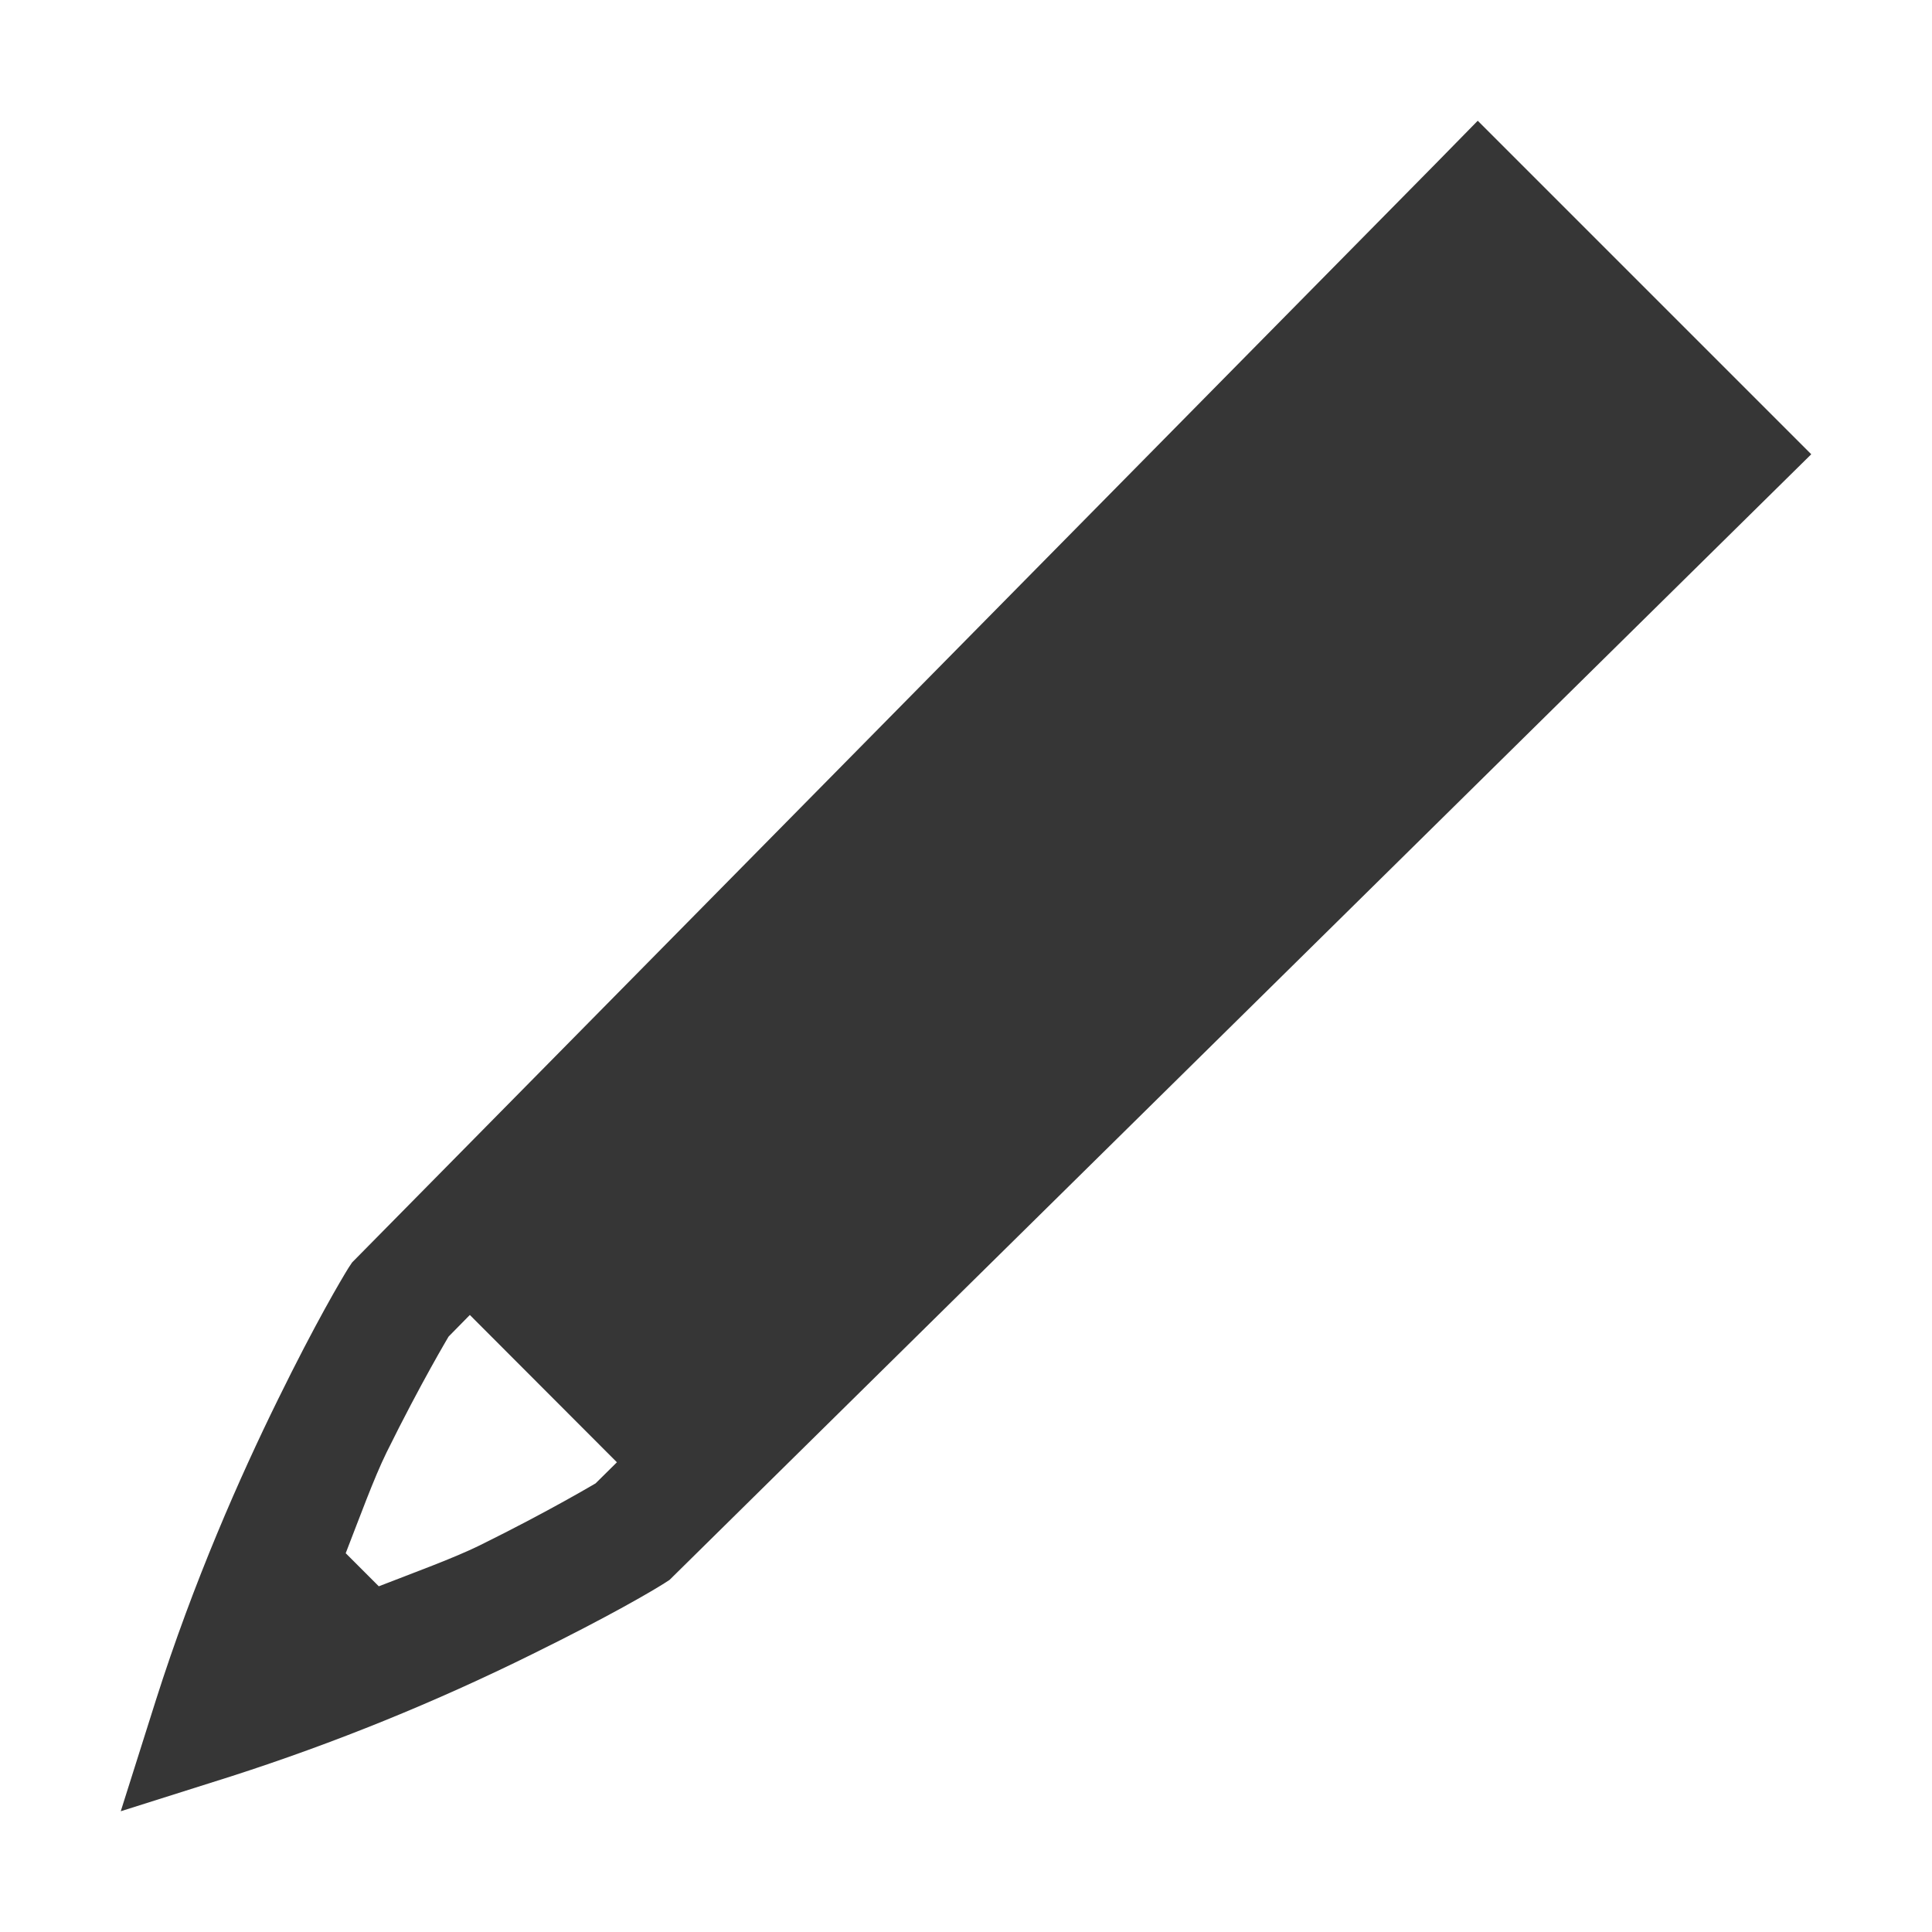
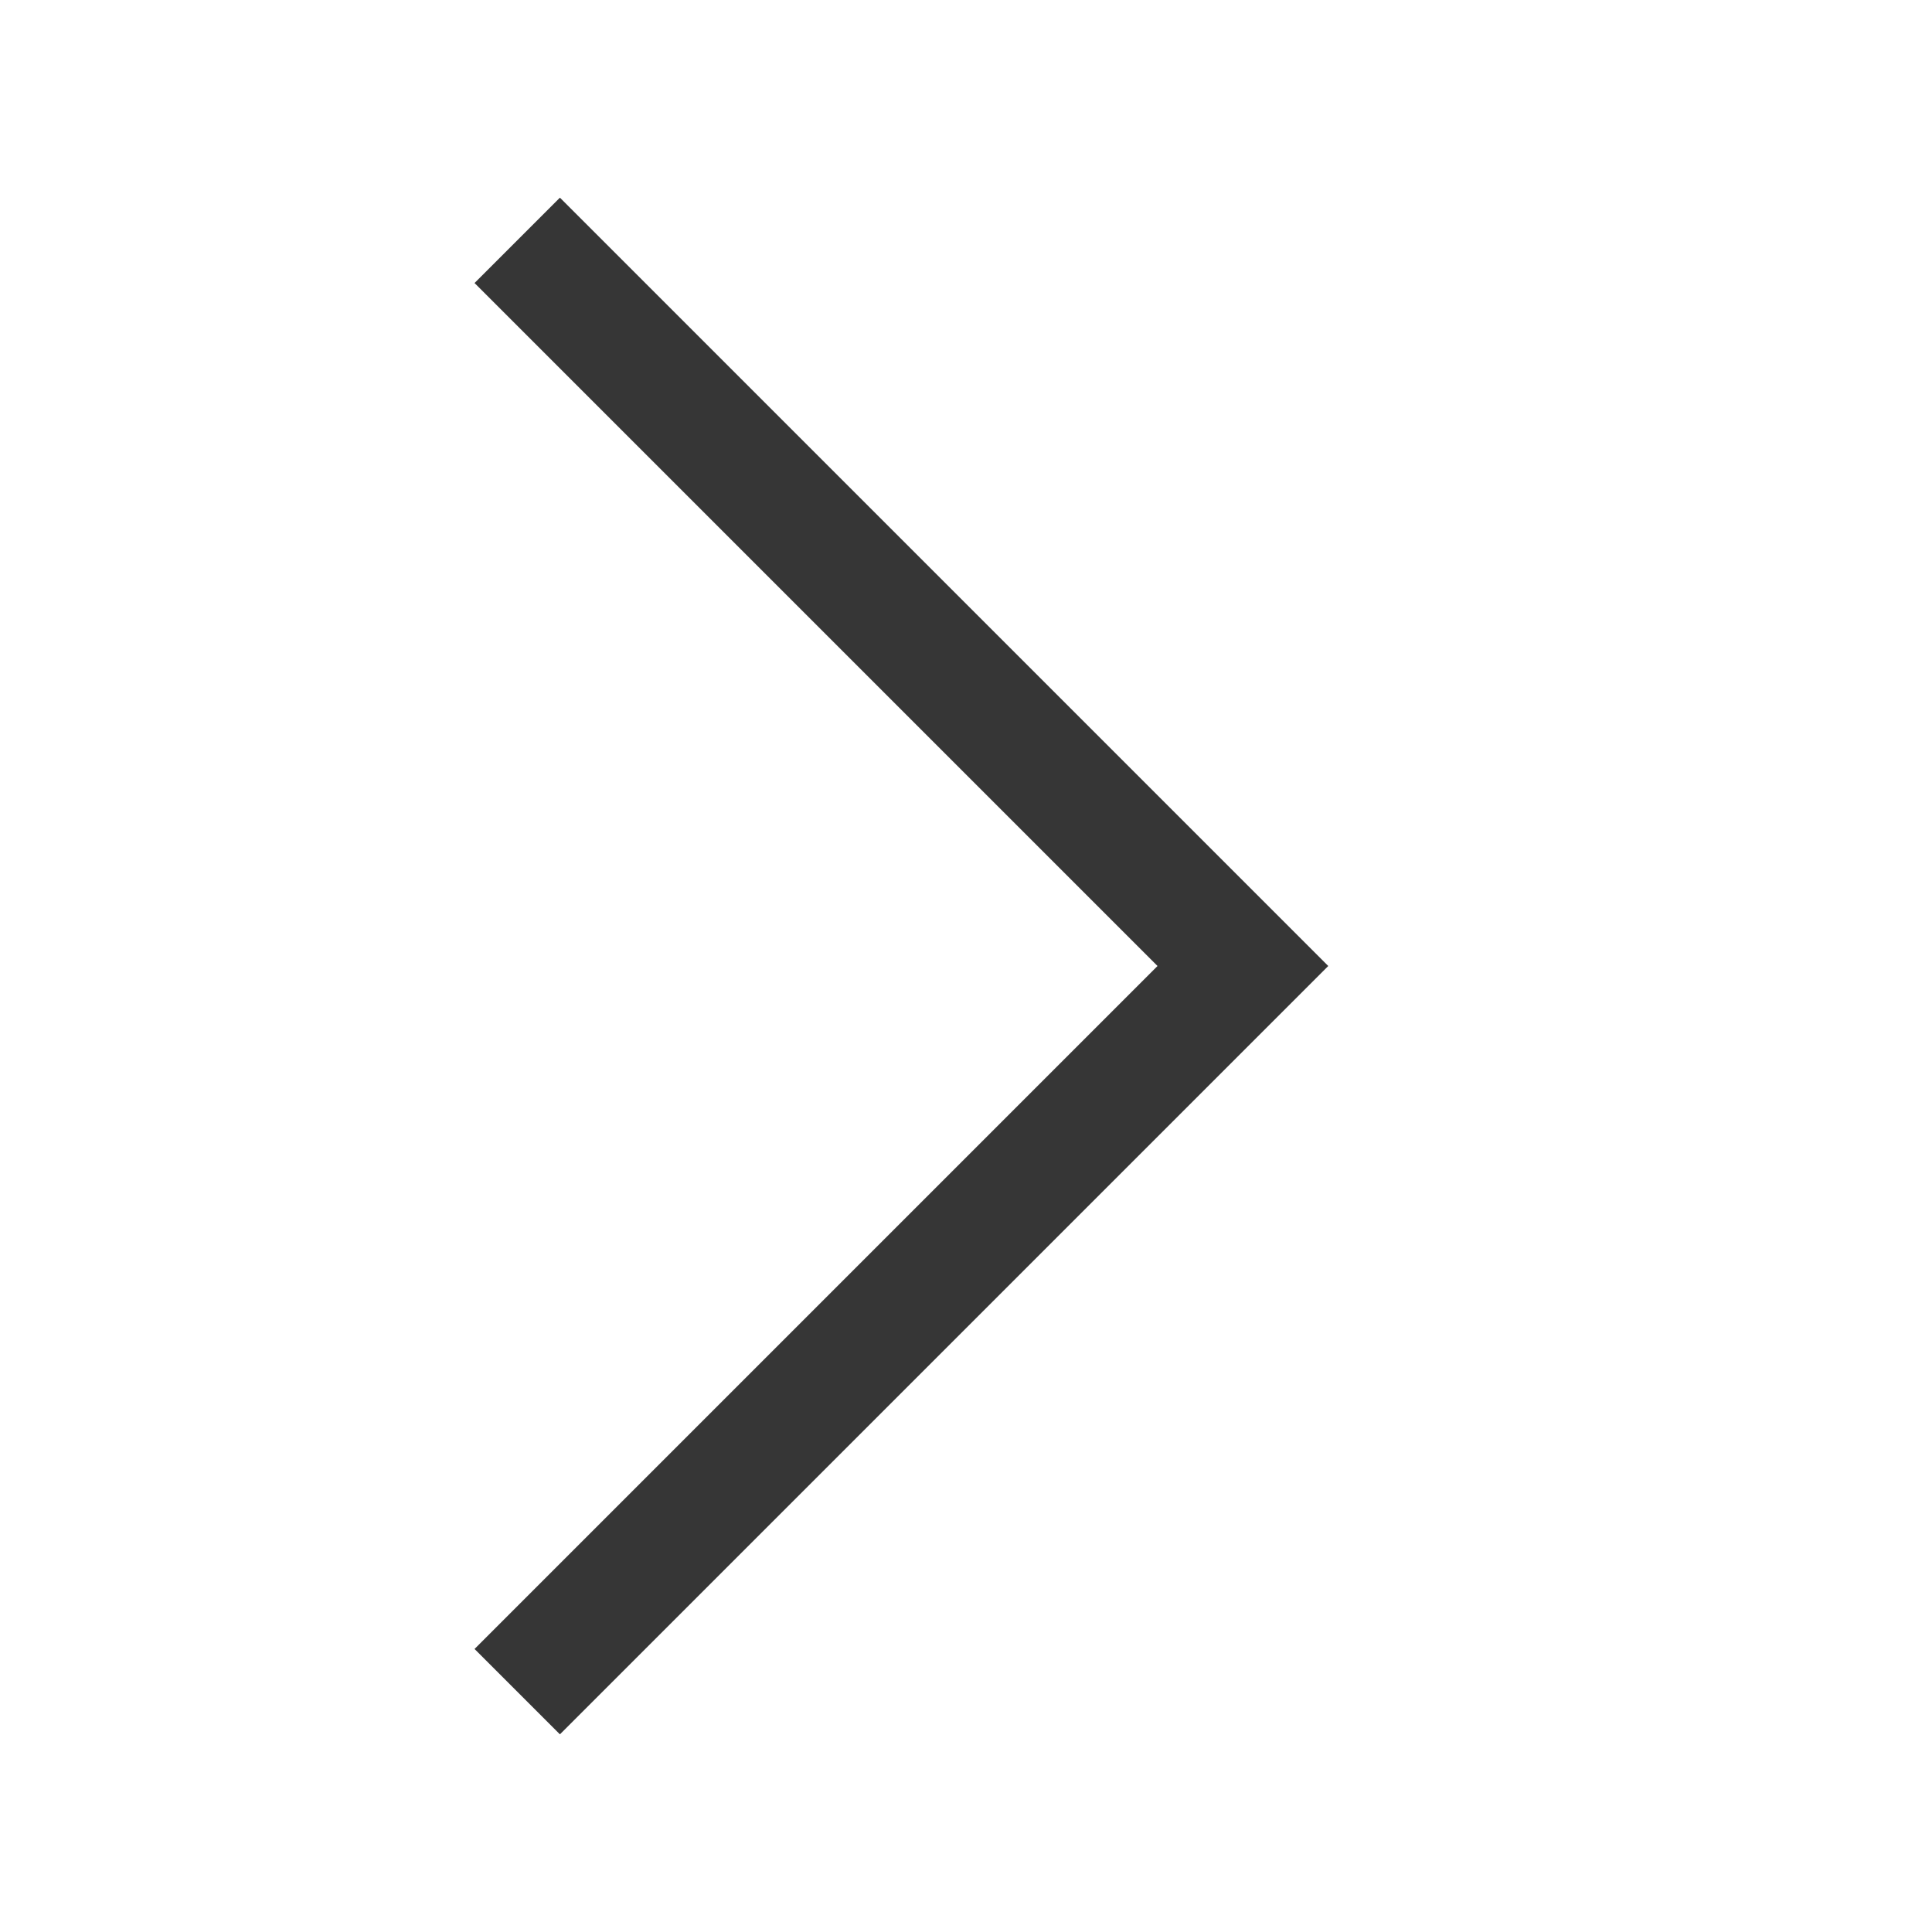
- <svg xmlns="http://www.w3.org/2000/svg" width="16" height="16" version="1.1">
-   <path d="m12.238 1-0.353 0.36-8.969 9.095-0.03 0.045c-0.061 0.099-0.27 0.45-0.583 1.088-0.314 0.638-0.7 1.51-1.012 2.492l-0.291 0.92 0.92-0.291a18.163 18.163 0 0 0 2.492-1.012c0.638-0.314 0.987-0.52 1.088-0.584l0.045-0.029 9.455-9.322zm-8.347 9.89 1.218 1.22-0.177 0.175c7e-3 -5e-3 -0.379 0.227-0.961 0.514-0.214 0.105-0.536 0.222-0.834 0.338l-0.274-0.274c0.116-0.298 0.233-0.62 0.338-0.834 0.287-0.582 0.518-0.966 0.514-0.96z" fill="#363636" font-size="15" letter-spacing="0" word-spacing="0" />
+ <svg width="16" height="16" version="1.1">
+   <defs>
+     <style id="current-color-scheme" type="text/css">.ColorScheme-Text { color:#363636; }</style>
+   </defs>
+   <path class="ColorScheme-Text" d="M 4.637,1.637 11,8 4.637,14.363 3.93,13.656 9.586,8 3.93,2.344 4.637,1.637 Z" fill="currentColor" />
</svg>
